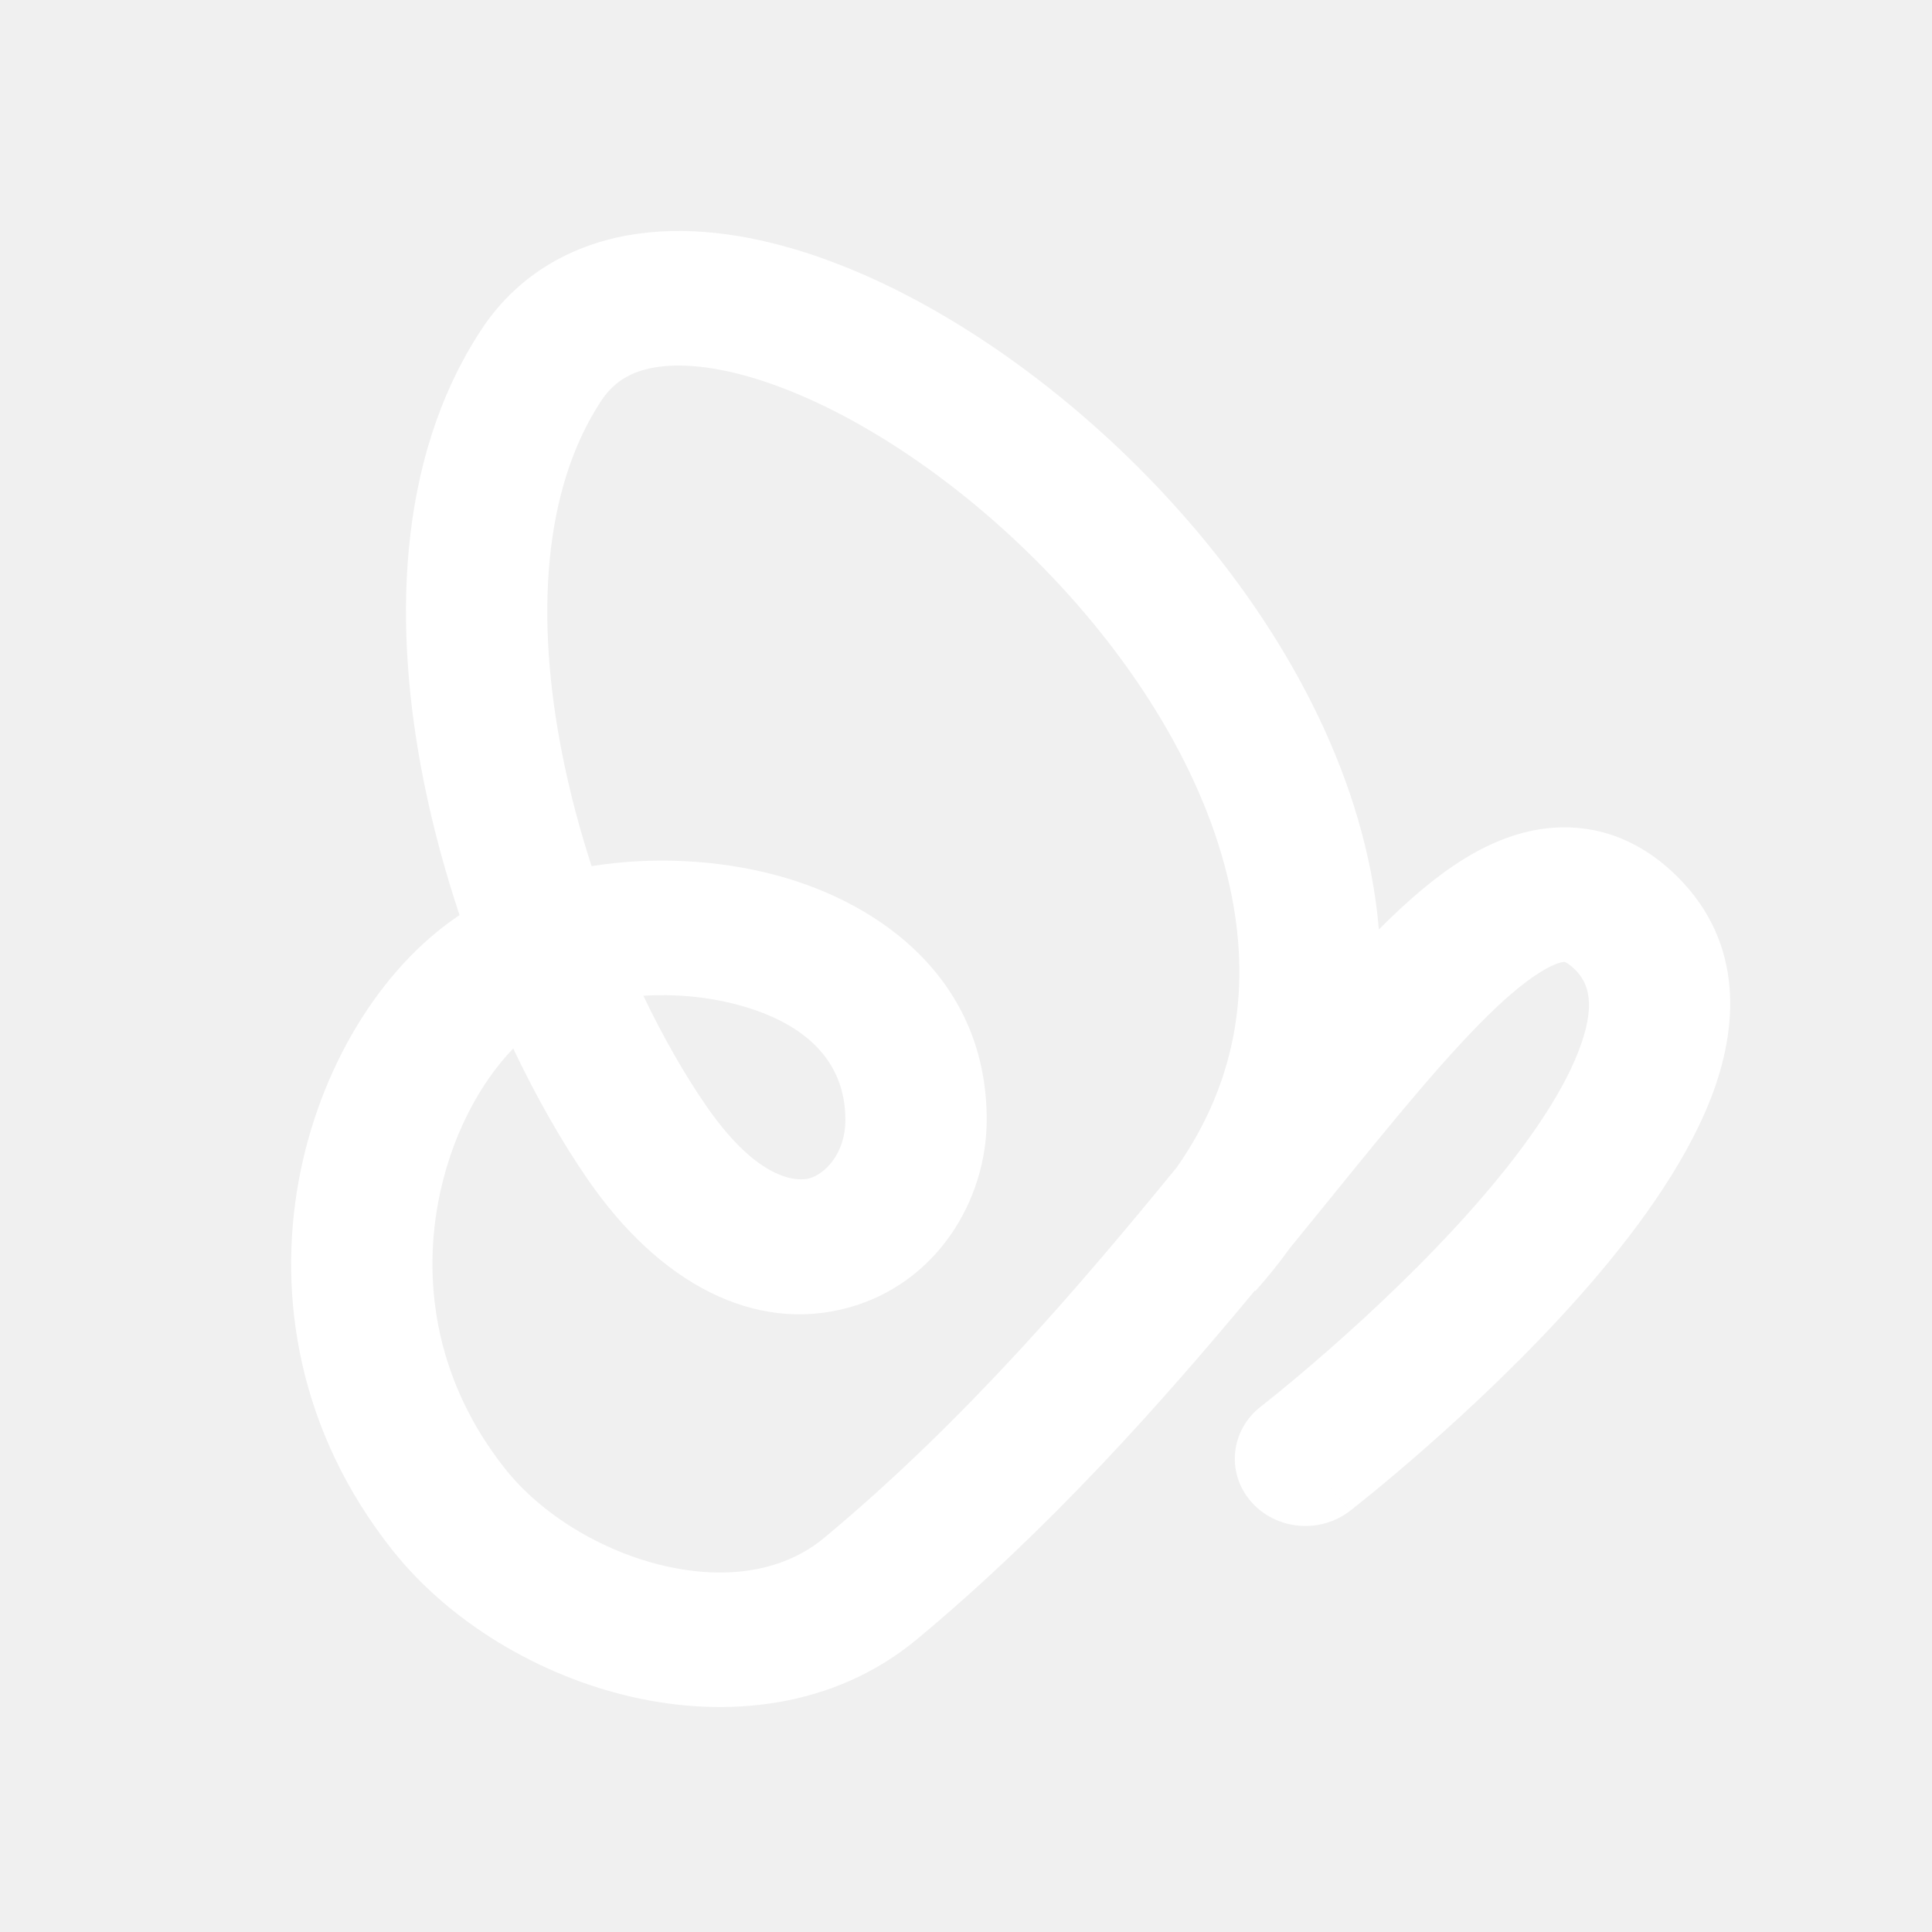
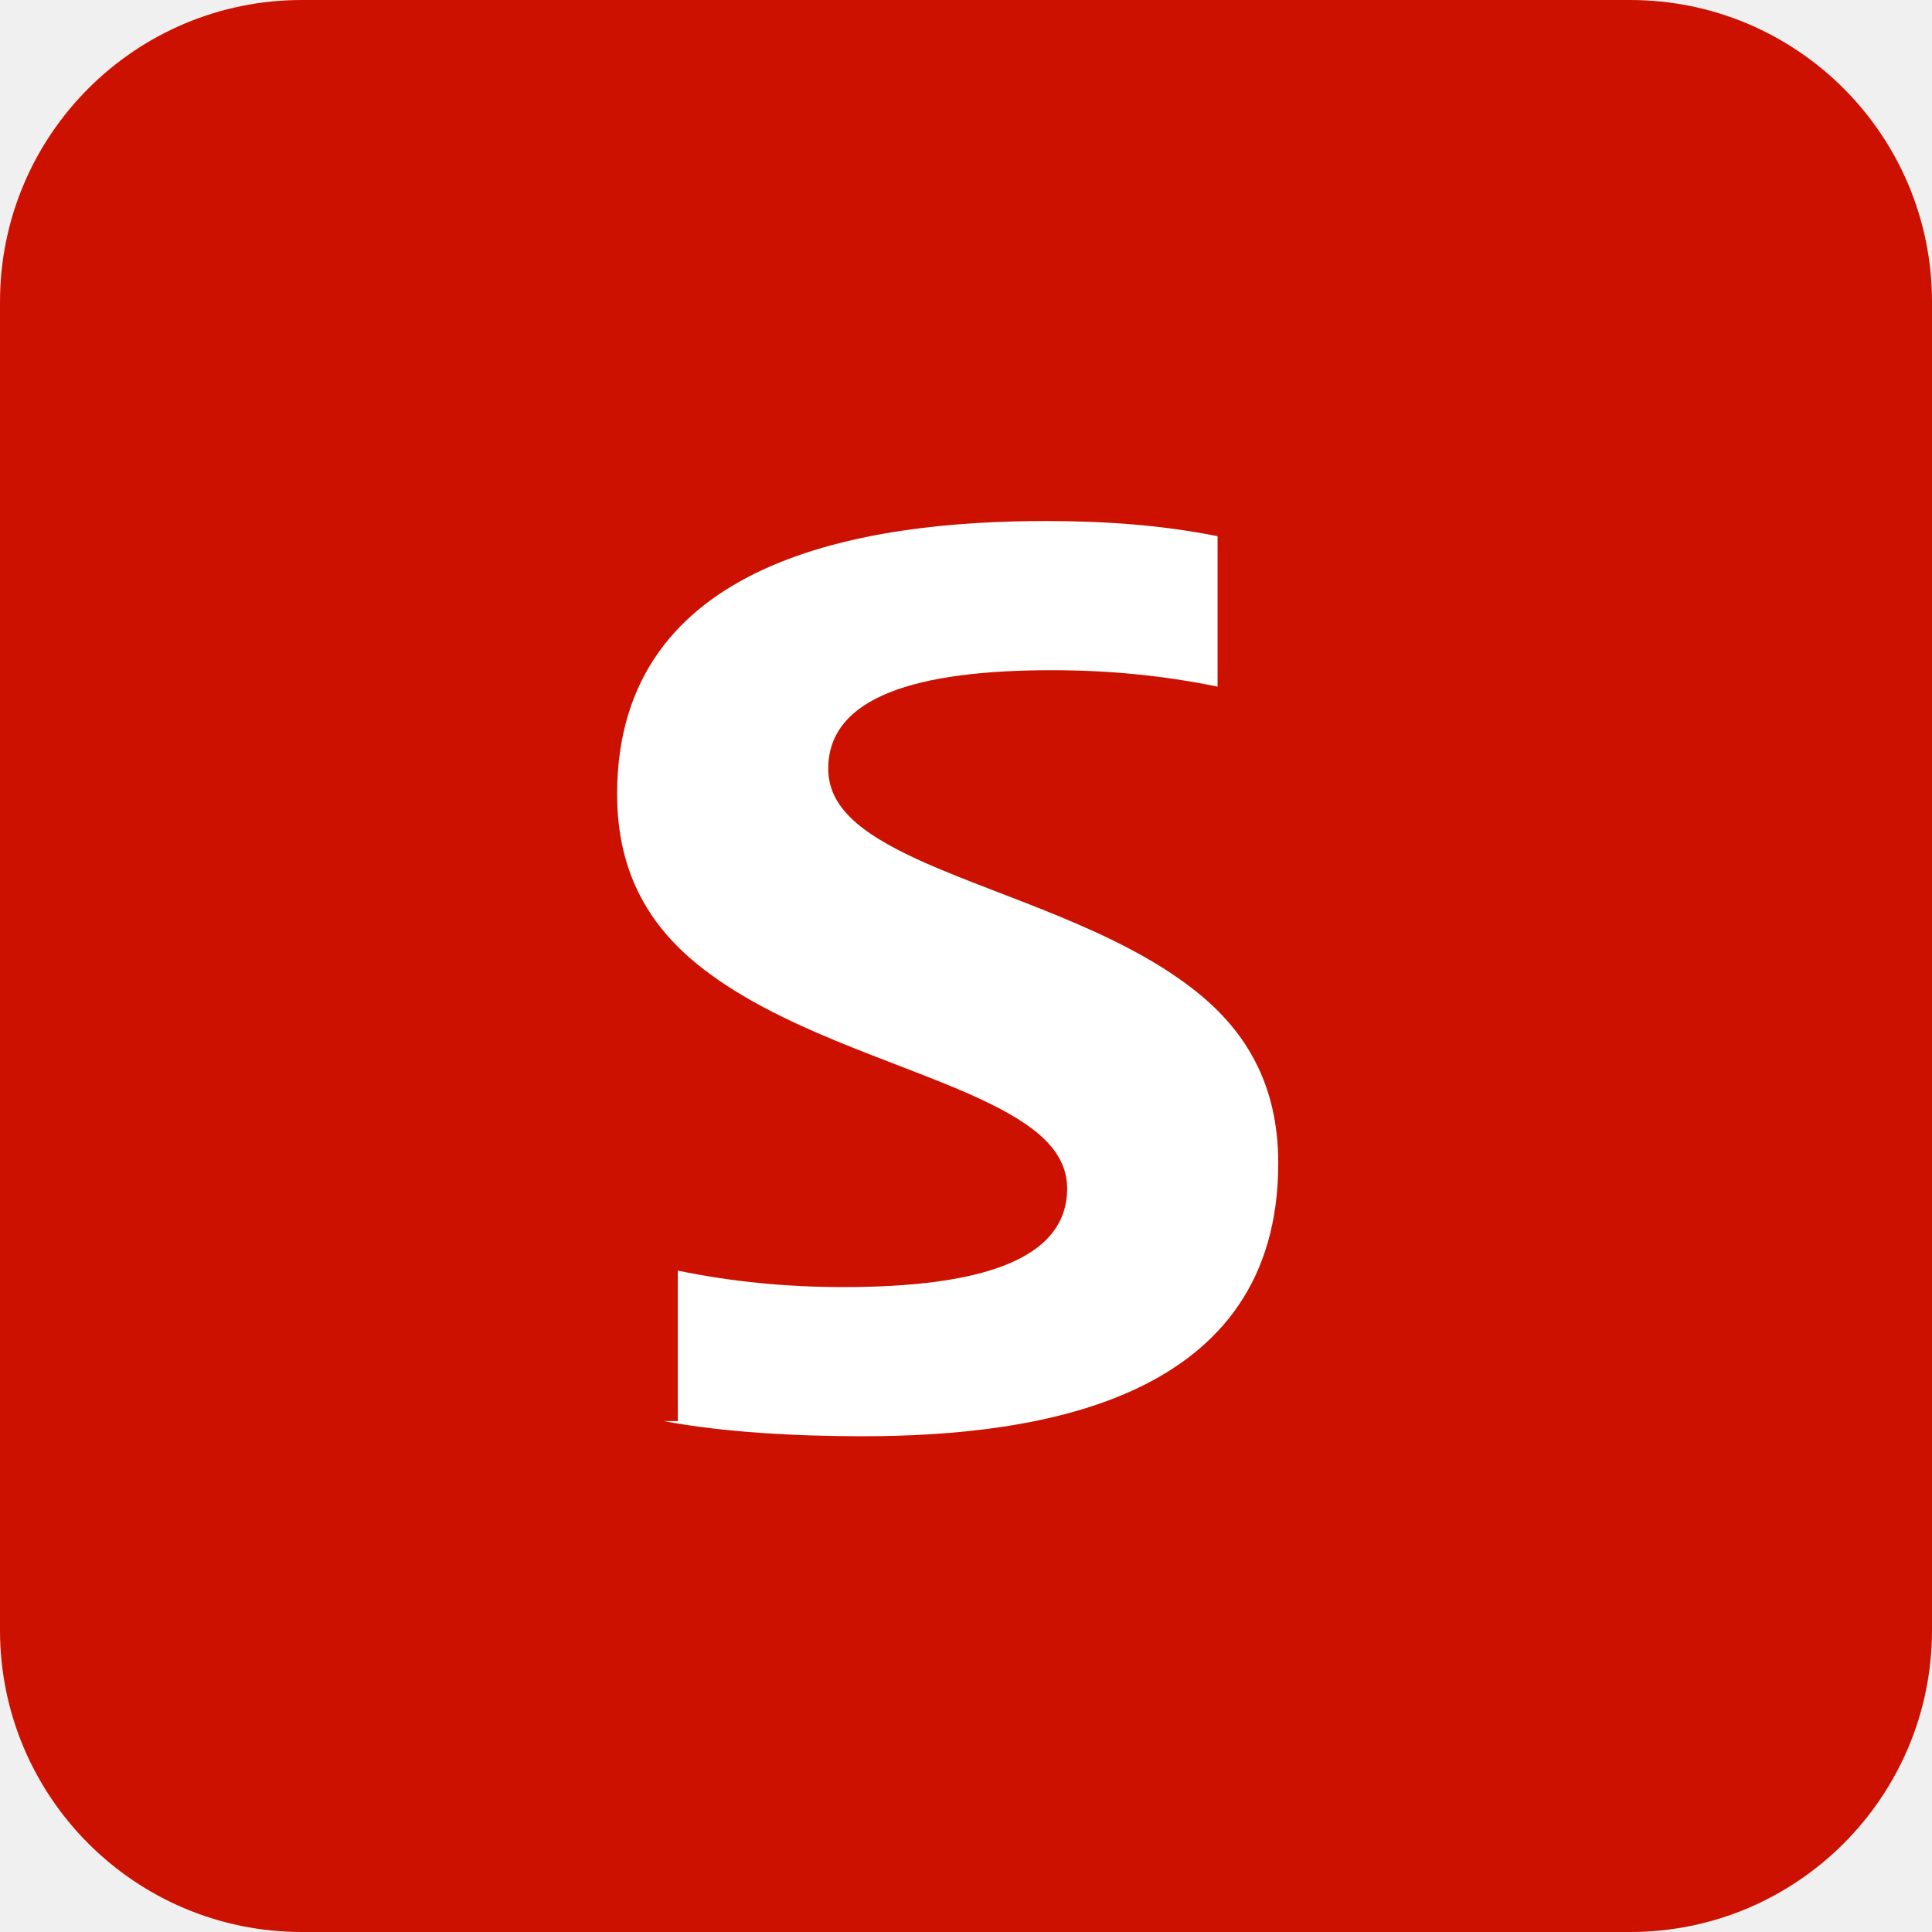
- <svg xmlns="http://www.w3.org/2000/svg" width="32" height="32" viewBox="0 0 700 700" fill="none">
-   <path d="M291.495 91.399C333.897 104.892 379.155 135.075 416.229 173.191C453.389 211.394 484.429 259.725 495.708 311.251C497.555 319.693 498.865 328.216 499.586 336.776C509.755 326.554 519.867 317.815 529.89 311.547C540.647 304.821 553.808 299.297 568.641 299.785C584.29 300.299 597.395 307.326 607.747 317.632C632.173 341.947 629.612 372.898 619.872 397.936C610.185 422.833 591.557 447.826 572.732 469.124C553.591 490.78 532.713 510.308 516.779 524.318C508.775 531.355 501.936 537.073 497.07 541.052C494.635 543.043 492.689 544.603 491.334 545.679C490.657 546.217 490.126 546.635 489.756 546.926C489.571 547.071 489.425 547.184 489.321 547.265C489.269 547.305 489.227 547.338 489.196 547.362C489.181 547.374 489.168 547.385 489.157 547.393C489.153 547.397 489.147 547.401 489.144 547.403C489.134 547.4 488.837 547.06 473.001 528.499L489.135 547.411C478.157 555.911 462.033 554.334 453.122 543.89C444.213 533.448 445.887 518.094 456.861 509.592C456.863 509.591 456.865 509.588 456.869 509.586C456.88 509.577 456.902 509.561 456.933 509.536C456.997 509.487 457.101 509.404 457.245 509.292C457.533 509.066 457.979 508.715 458.569 508.247C459.749 507.31 461.506 505.901 463.742 504.073C468.216 500.414 474.589 495.088 482.073 488.508C497.114 475.284 516.315 457.282 533.578 437.75C551.157 417.862 565.26 398.01 571.859 381.048C578.403 364.227 575.681 356.302 570.724 351.367C568.928 349.579 567.744 348.902 567.267 348.676C566.888 348.496 566.811 348.52 566.804 348.52C566.605 348.513 563.971 348.537 557.953 352.3C545.161 360.299 528.815 377.492 506.807 403.867C494.927 418.106 481.871 434.435 467.547 451.957C463.709 457.28 459.503 462.538 454.91 467.717L454.702 467.549C420.808 508.347 380.37 553.856 332.335 593.848C301.853 619.226 262.656 622.597 228.642 614.743C194.834 606.936 162.658 587.448 142.217 561.686C108.054 518.631 100.57 469.801 108.223 427.836C115.56 387.606 137.391 351.005 166.502 331.557C161.248 315.813 156.813 299.49 153.519 283.013C142.593 228.368 143.239 167.031 174.28 119.619C186.922 100.31 205.846 89.153 227.387 85.277C248.1 81.55 270.278 84.648 291.495 91.399ZM378.642 206.356C345.773 172.563 307.463 147.917 275.208 137.654C259.096 132.527 246.171 131.514 236.828 133.195C228.314 134.727 222.227 138.497 217.721 145.38C196.712 177.468 193.858 224.004 203.82 273.827C206.532 287.394 210.127 300.834 214.345 313.817C236.45 310.276 260.156 311.463 281.22 317.11C319.621 327.403 357.501 355.419 357.501 405.654C357.501 435.255 339.111 465.136 307.278 473.815C273.211 483.103 238.854 464.822 213.105 427.541C203.716 413.947 194.443 397.766 185.947 379.89C174.028 392.223 163.08 411.953 158.673 436.118C153.128 466.518 158.514 501.286 183.085 532.253C195.993 548.522 217.742 562.031 240.771 567.349C263.594 572.619 284.147 569.24 298.664 557.154C349.383 514.927 390.709 466.547 426.366 422.952C448.879 390.86 453.195 356.06 445.578 321.265C436.703 280.718 411.425 240.06 378.642 206.356ZM306.296 405.722C306.296 384.769 292.223 370.736 267.284 364.051C256.012 361.03 244.156 360.087 233.095 360.771C240.361 375.935 248.168 389.513 255.897 400.704C275.647 429.298 289.989 427.822 293.247 426.934C298.737 425.437 306.296 418.161 306.296 405.722Z" fill="white" />
+ <svg xmlns="http://www.w3.org/2000/svg" width="32" height="32" viewBox="0 0 512 512" fill="none">
+   <rect width="512" height="512" rx="80" ry="80" fill="#CC1100" />
+   <path transform="translate(163.88,376.60) scale(0.335,-0.335)" d="M36 0C83 -9 142 -12 193 -12C336 -12 522 18 522 204C522 268 495 311 453 343C393 389 308 413 244 441C199 461 166 482 166 516C166 573 236 594 343 594C387 594 430 590 474 581V700C429 709 384 712 338 712C195 712 -1 682 -1 496C-1 432 26 389 68 357C128 311 213 287 277 259C322 239 355 218 355 184C355 127 285 106 178 106C134 106 91 110 47 119V0Z" fill="#FFFFFF" />
</svg>
